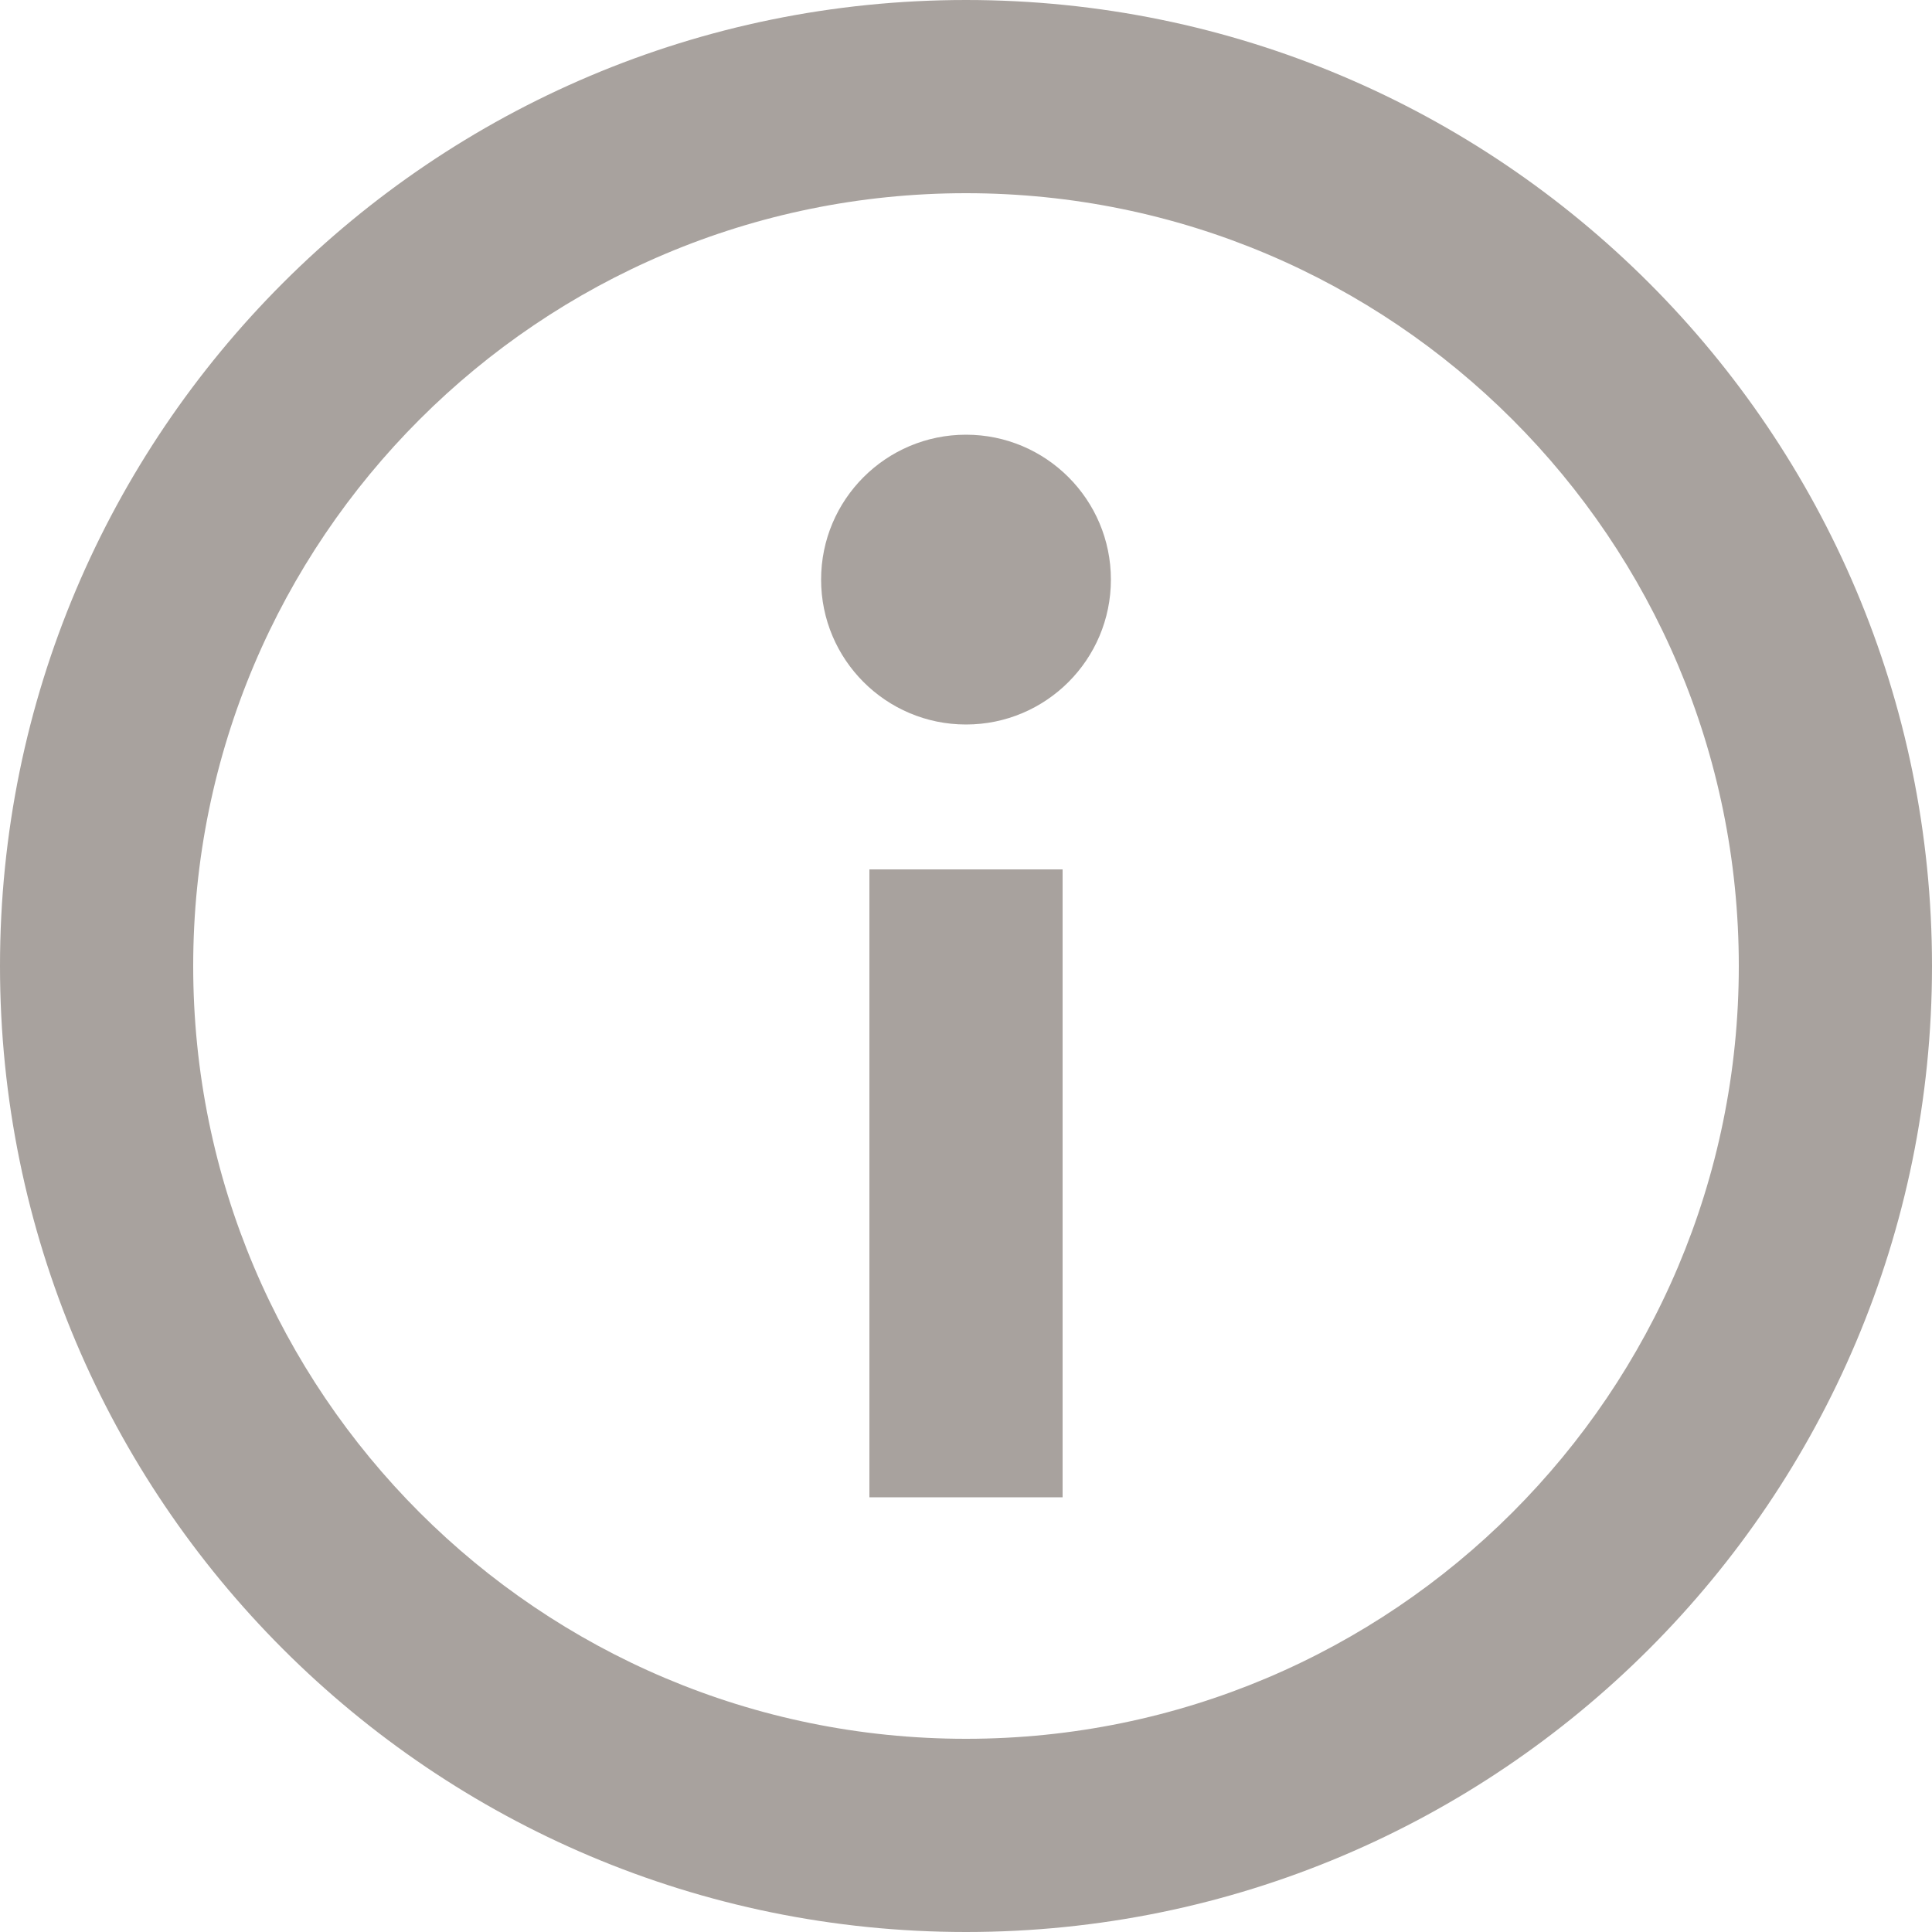
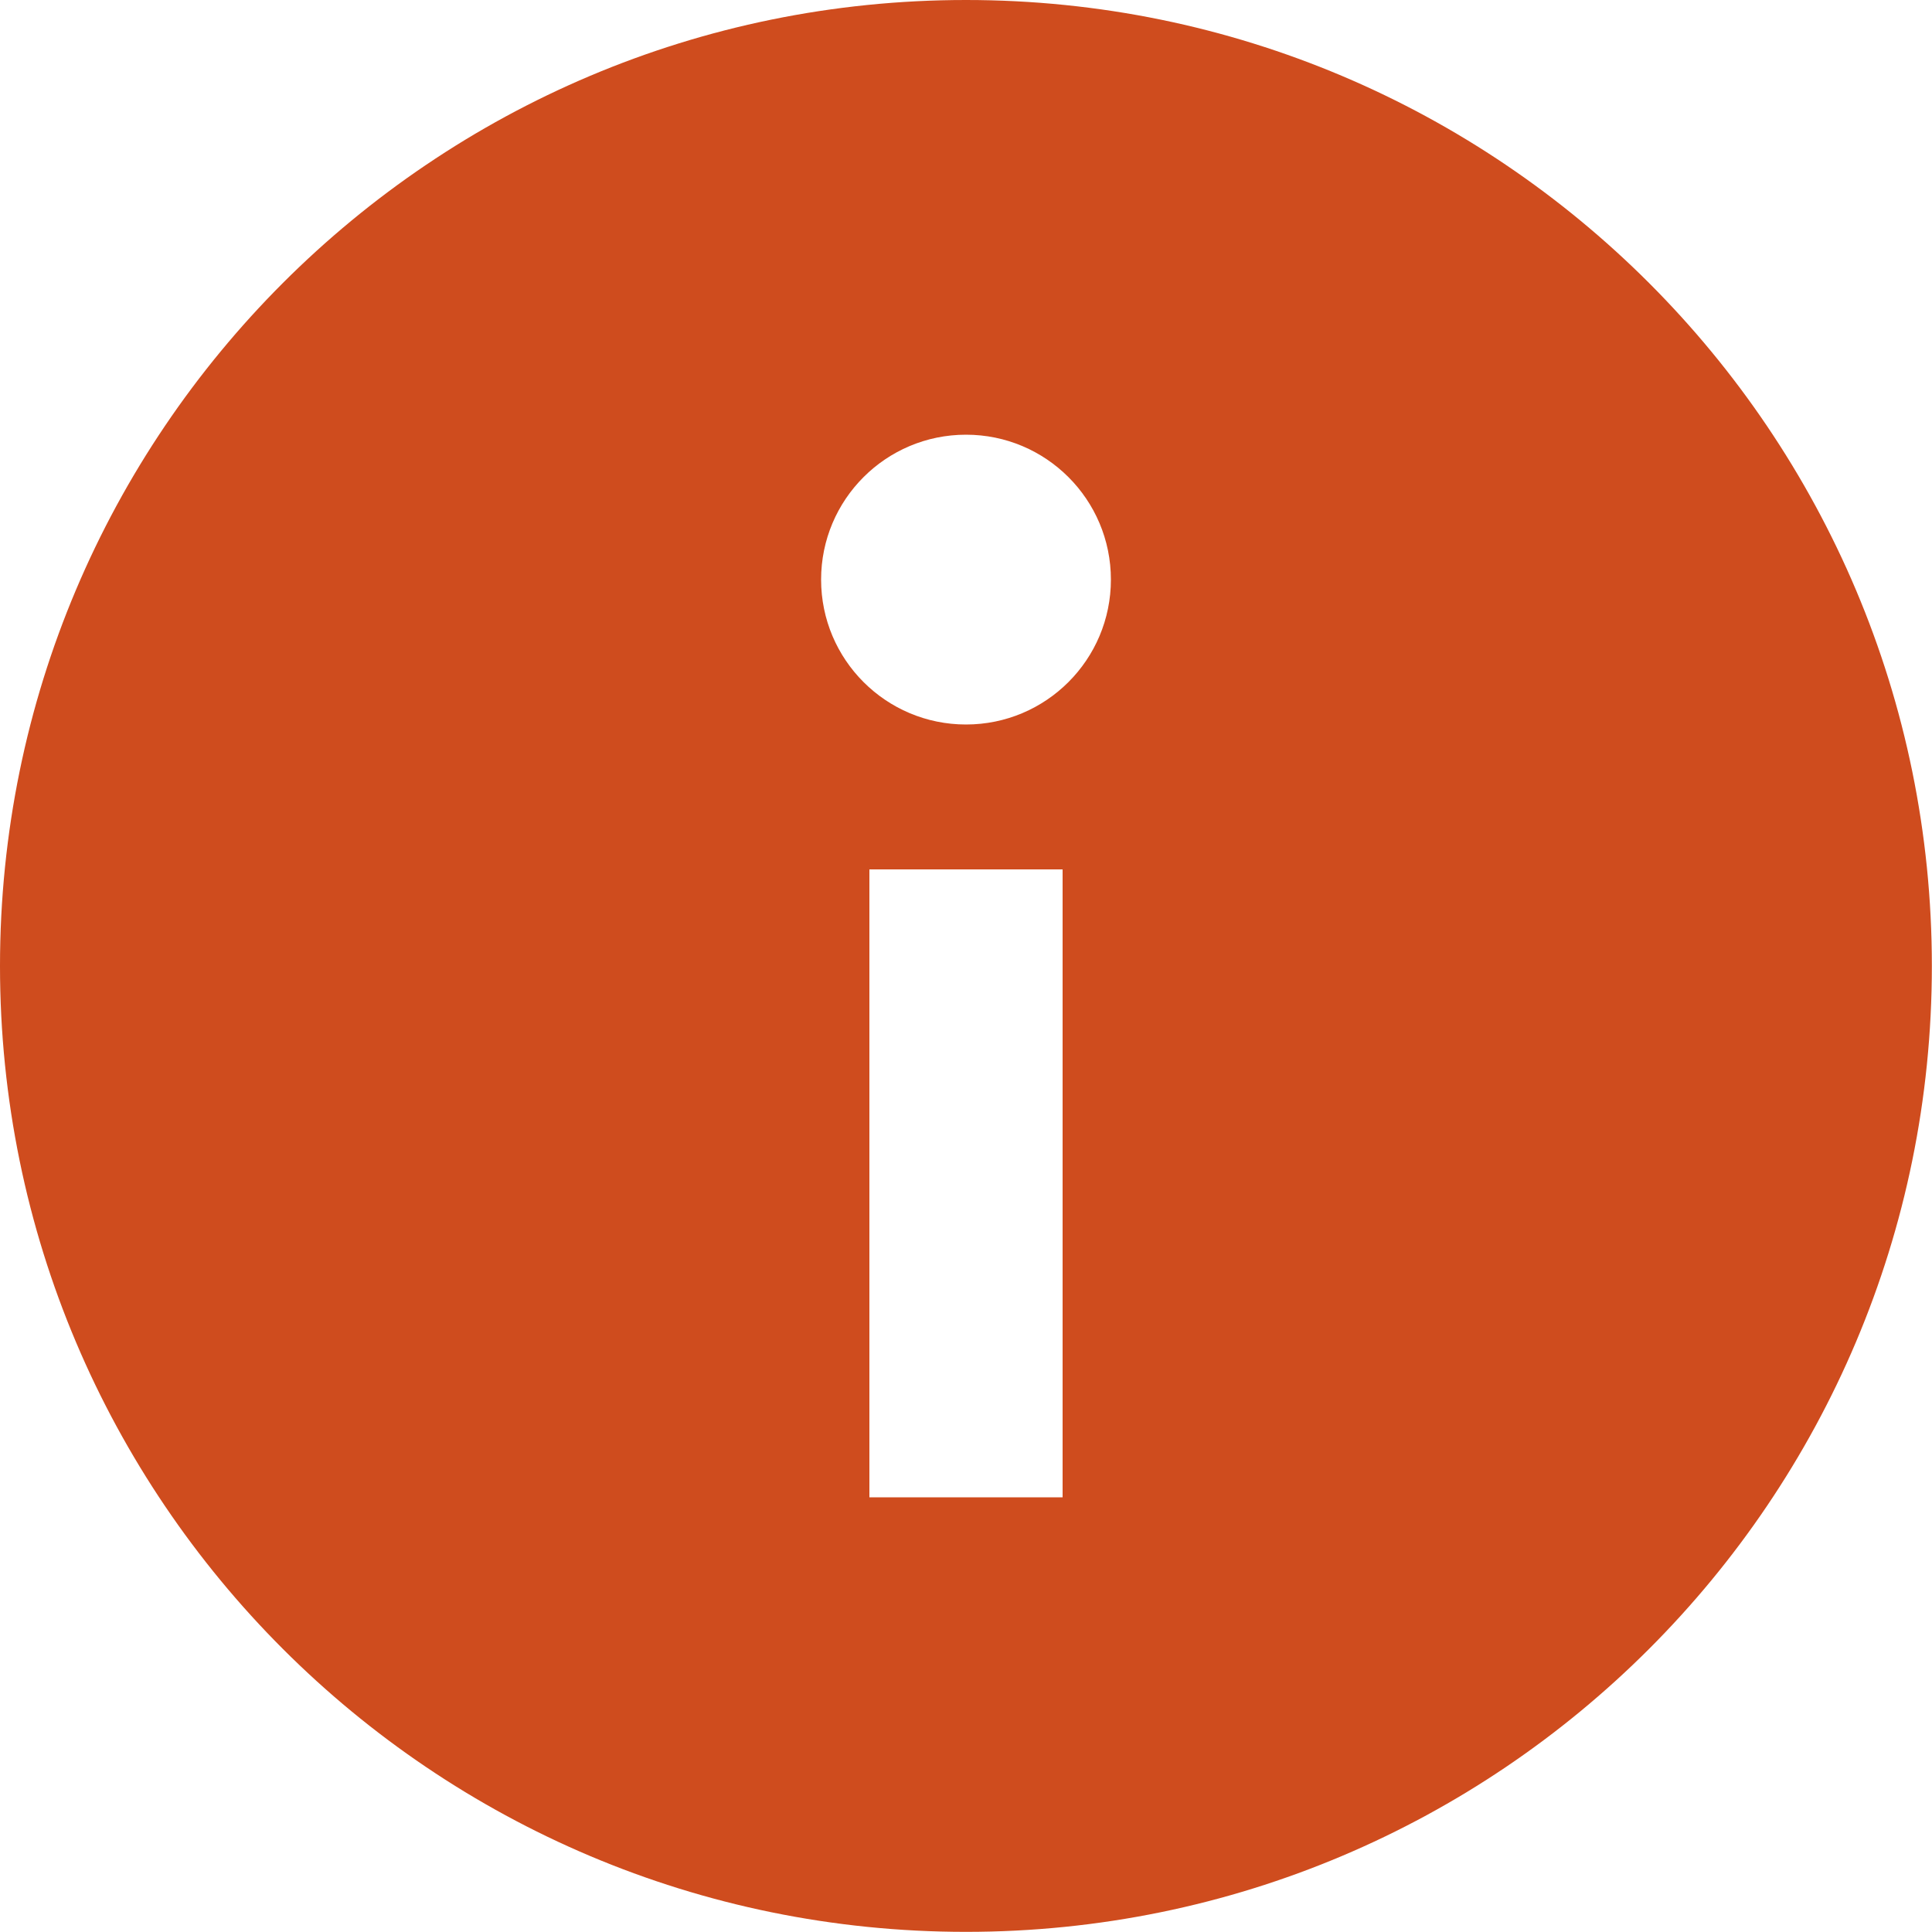
- <svg xmlns="http://www.w3.org/2000/svg" width="17" height="17" viewBox="0 0 17 17" fill="none">
-   <path d="M7.225 5.1C7.225 4.396 7.796 3.825 8.5 3.825C9.204 3.825 9.775 4.396 9.775 5.1C9.775 5.804 9.204 6.375 8.5 6.375C7.796 6.375 7.225 5.804 7.225 5.1Z" fill="#A8A29E" />
-   <path d="M7.65 13.175V7.65H9.35V13.175H7.65Z" fill="#A8A29E" />
-   <path fill-rule="evenodd" clip-rule="evenodd" d="M8.5 0C3.806 0 0 3.806 0 8.5C0 13.194 3.806 17 8.5 17C13.194 17 17 13.194 17 8.5C17 3.806 13.194 0 8.5 0ZM1.7 8.5C1.7 4.744 4.744 1.7 8.5 1.7C12.255 1.7 15.3 4.744 15.3 8.5C15.3 12.255 12.255 15.3 8.5 15.3C4.744 15.3 1.7 12.255 1.7 8.5Z" fill="#A8A29E" />
+ <svg xmlns="http://www.w3.org/2000/svg" width="14" height="14" viewBox="0 0 14 14" fill="none">
+   <path fill-rule="evenodd" clip-rule="evenodd" d="M7 13.999C10.866 13.999 13.999 10.866 13.999 7C13.999 3.134 10.866 0 7 0C3.134 0 0 3.134 0 7C0 10.866 3.134 13.999 7 13.999ZM7 3.15C6.42 3.15 5.95 3.62 5.95 4.2C5.95 4.78 6.42 5.25 7 5.25C7.58 5.25 8.05 4.78 8.05 4.2C8.05 3.62 7.58 3.15 7 3.15ZM6.3 6.3V10.85H7.7V6.3H6.3Z" fill="#CF4C1E" />
</svg>
